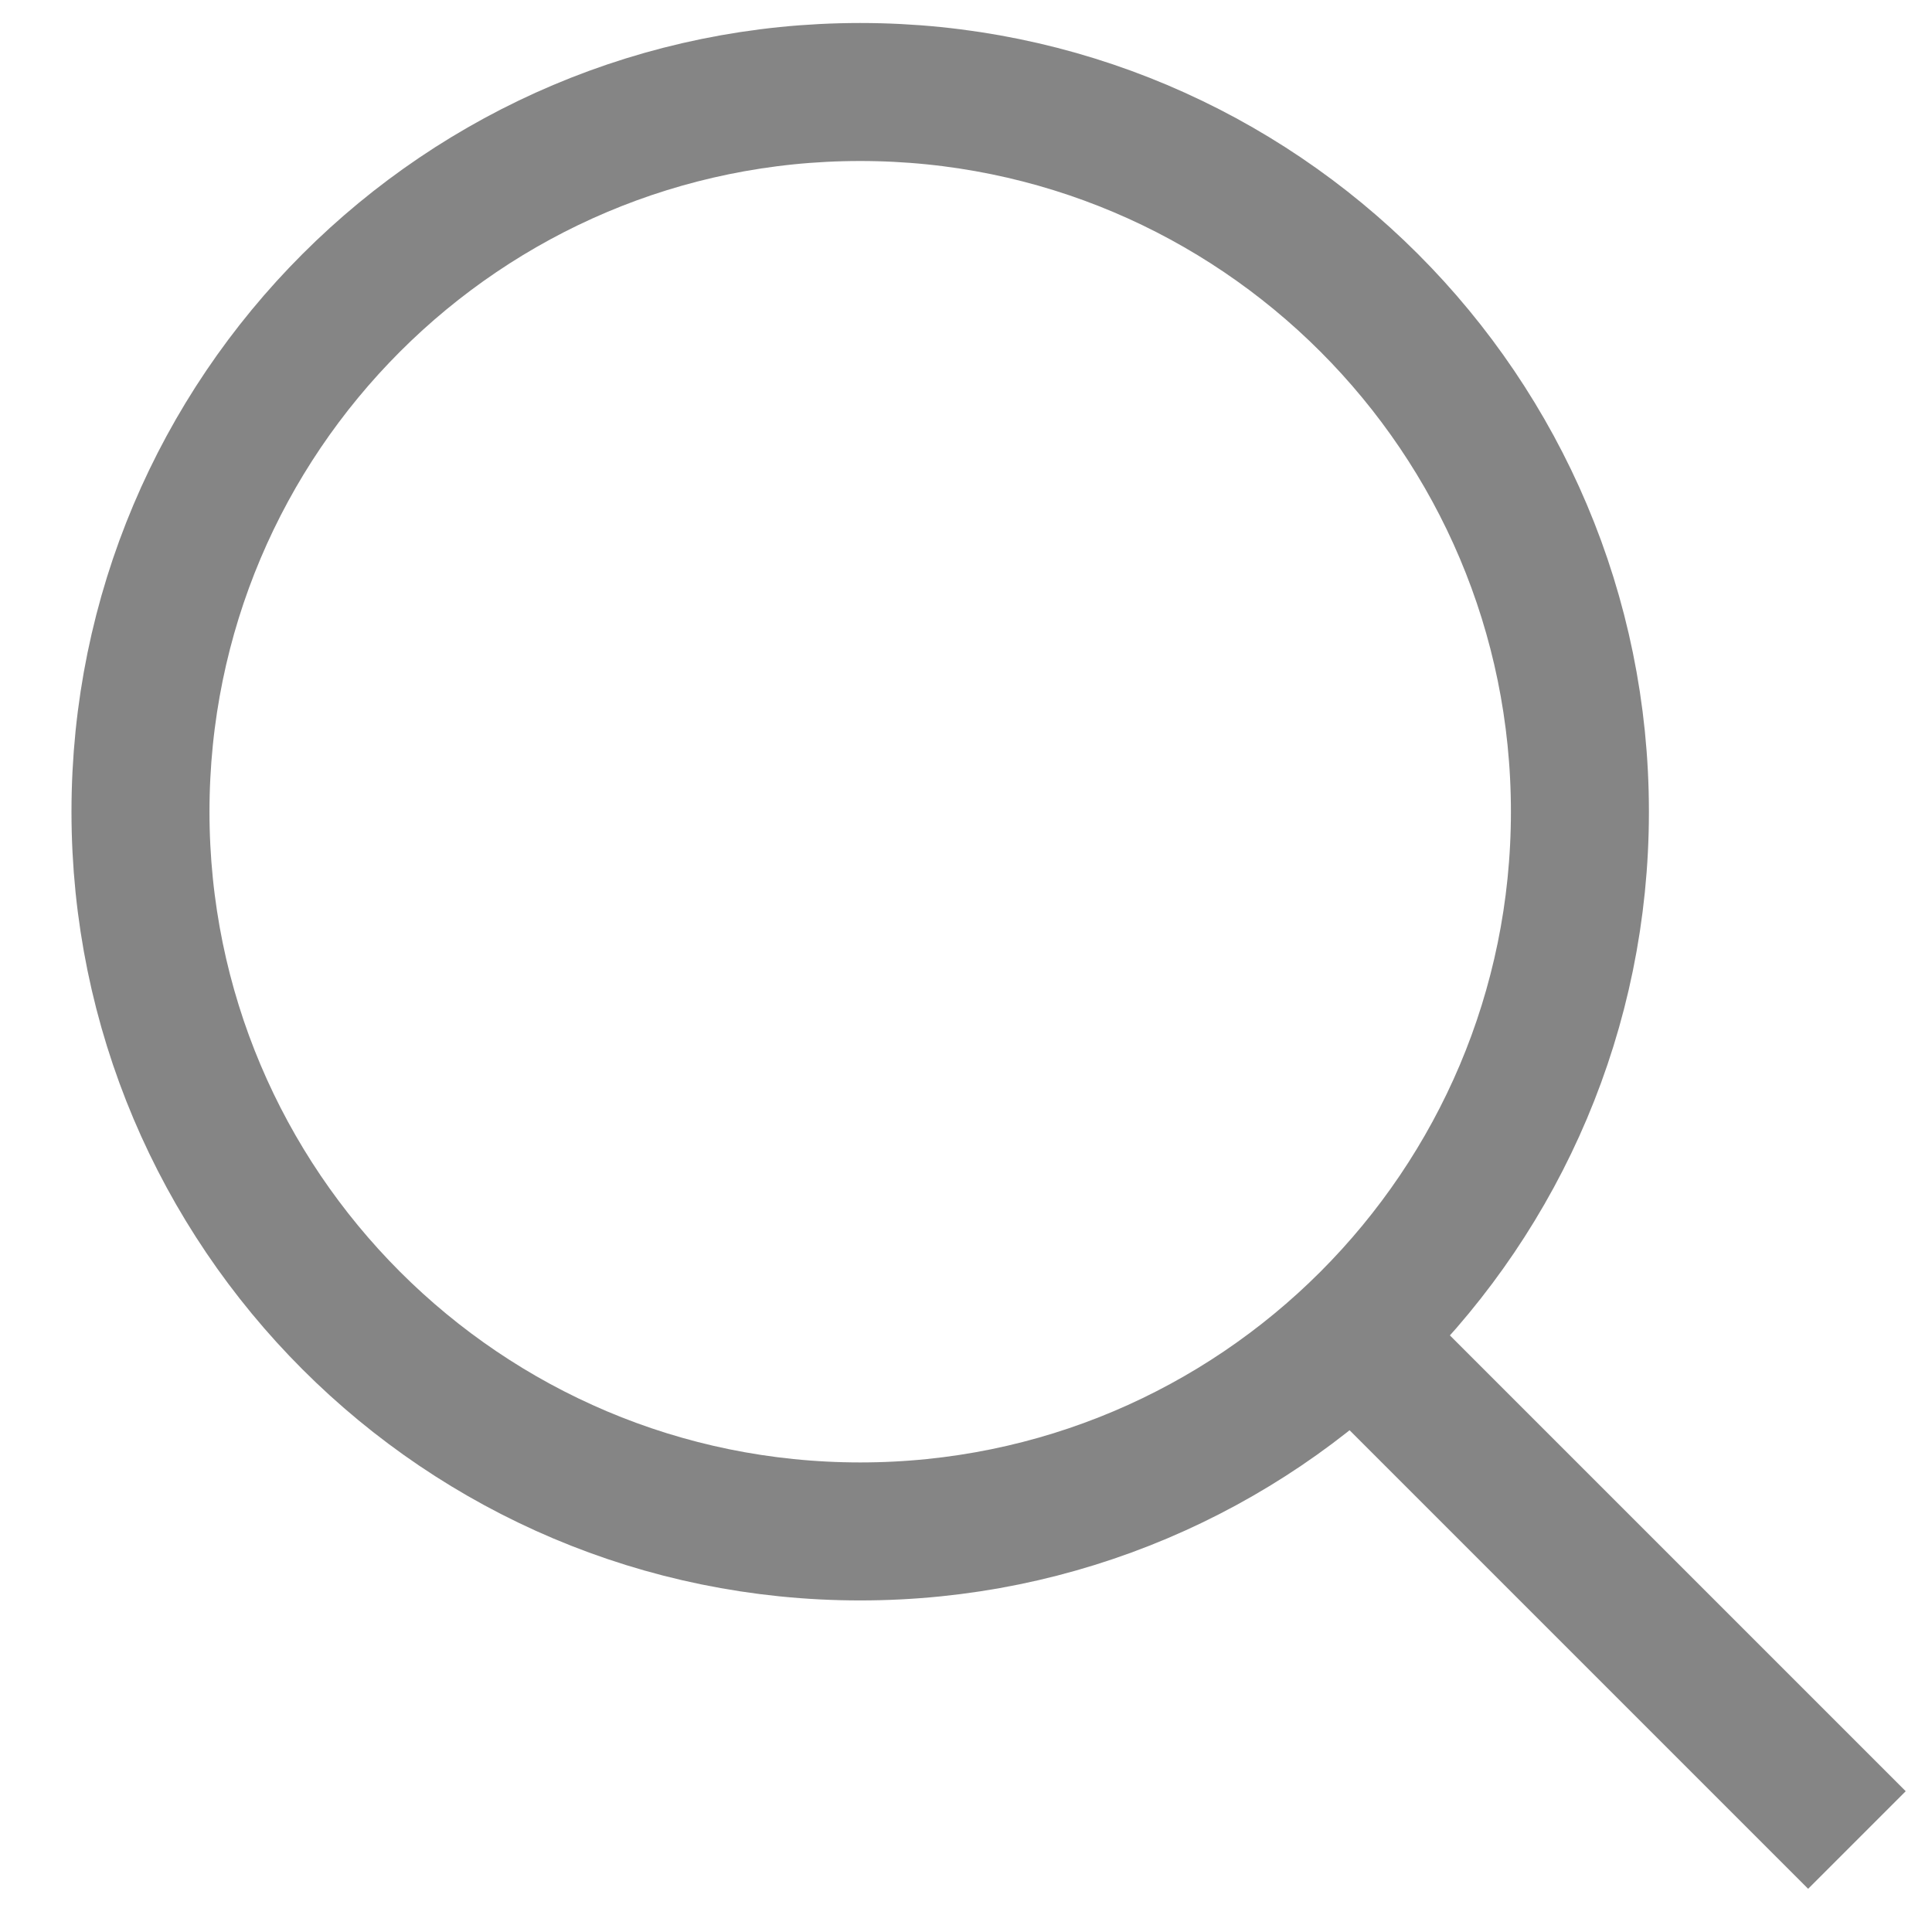
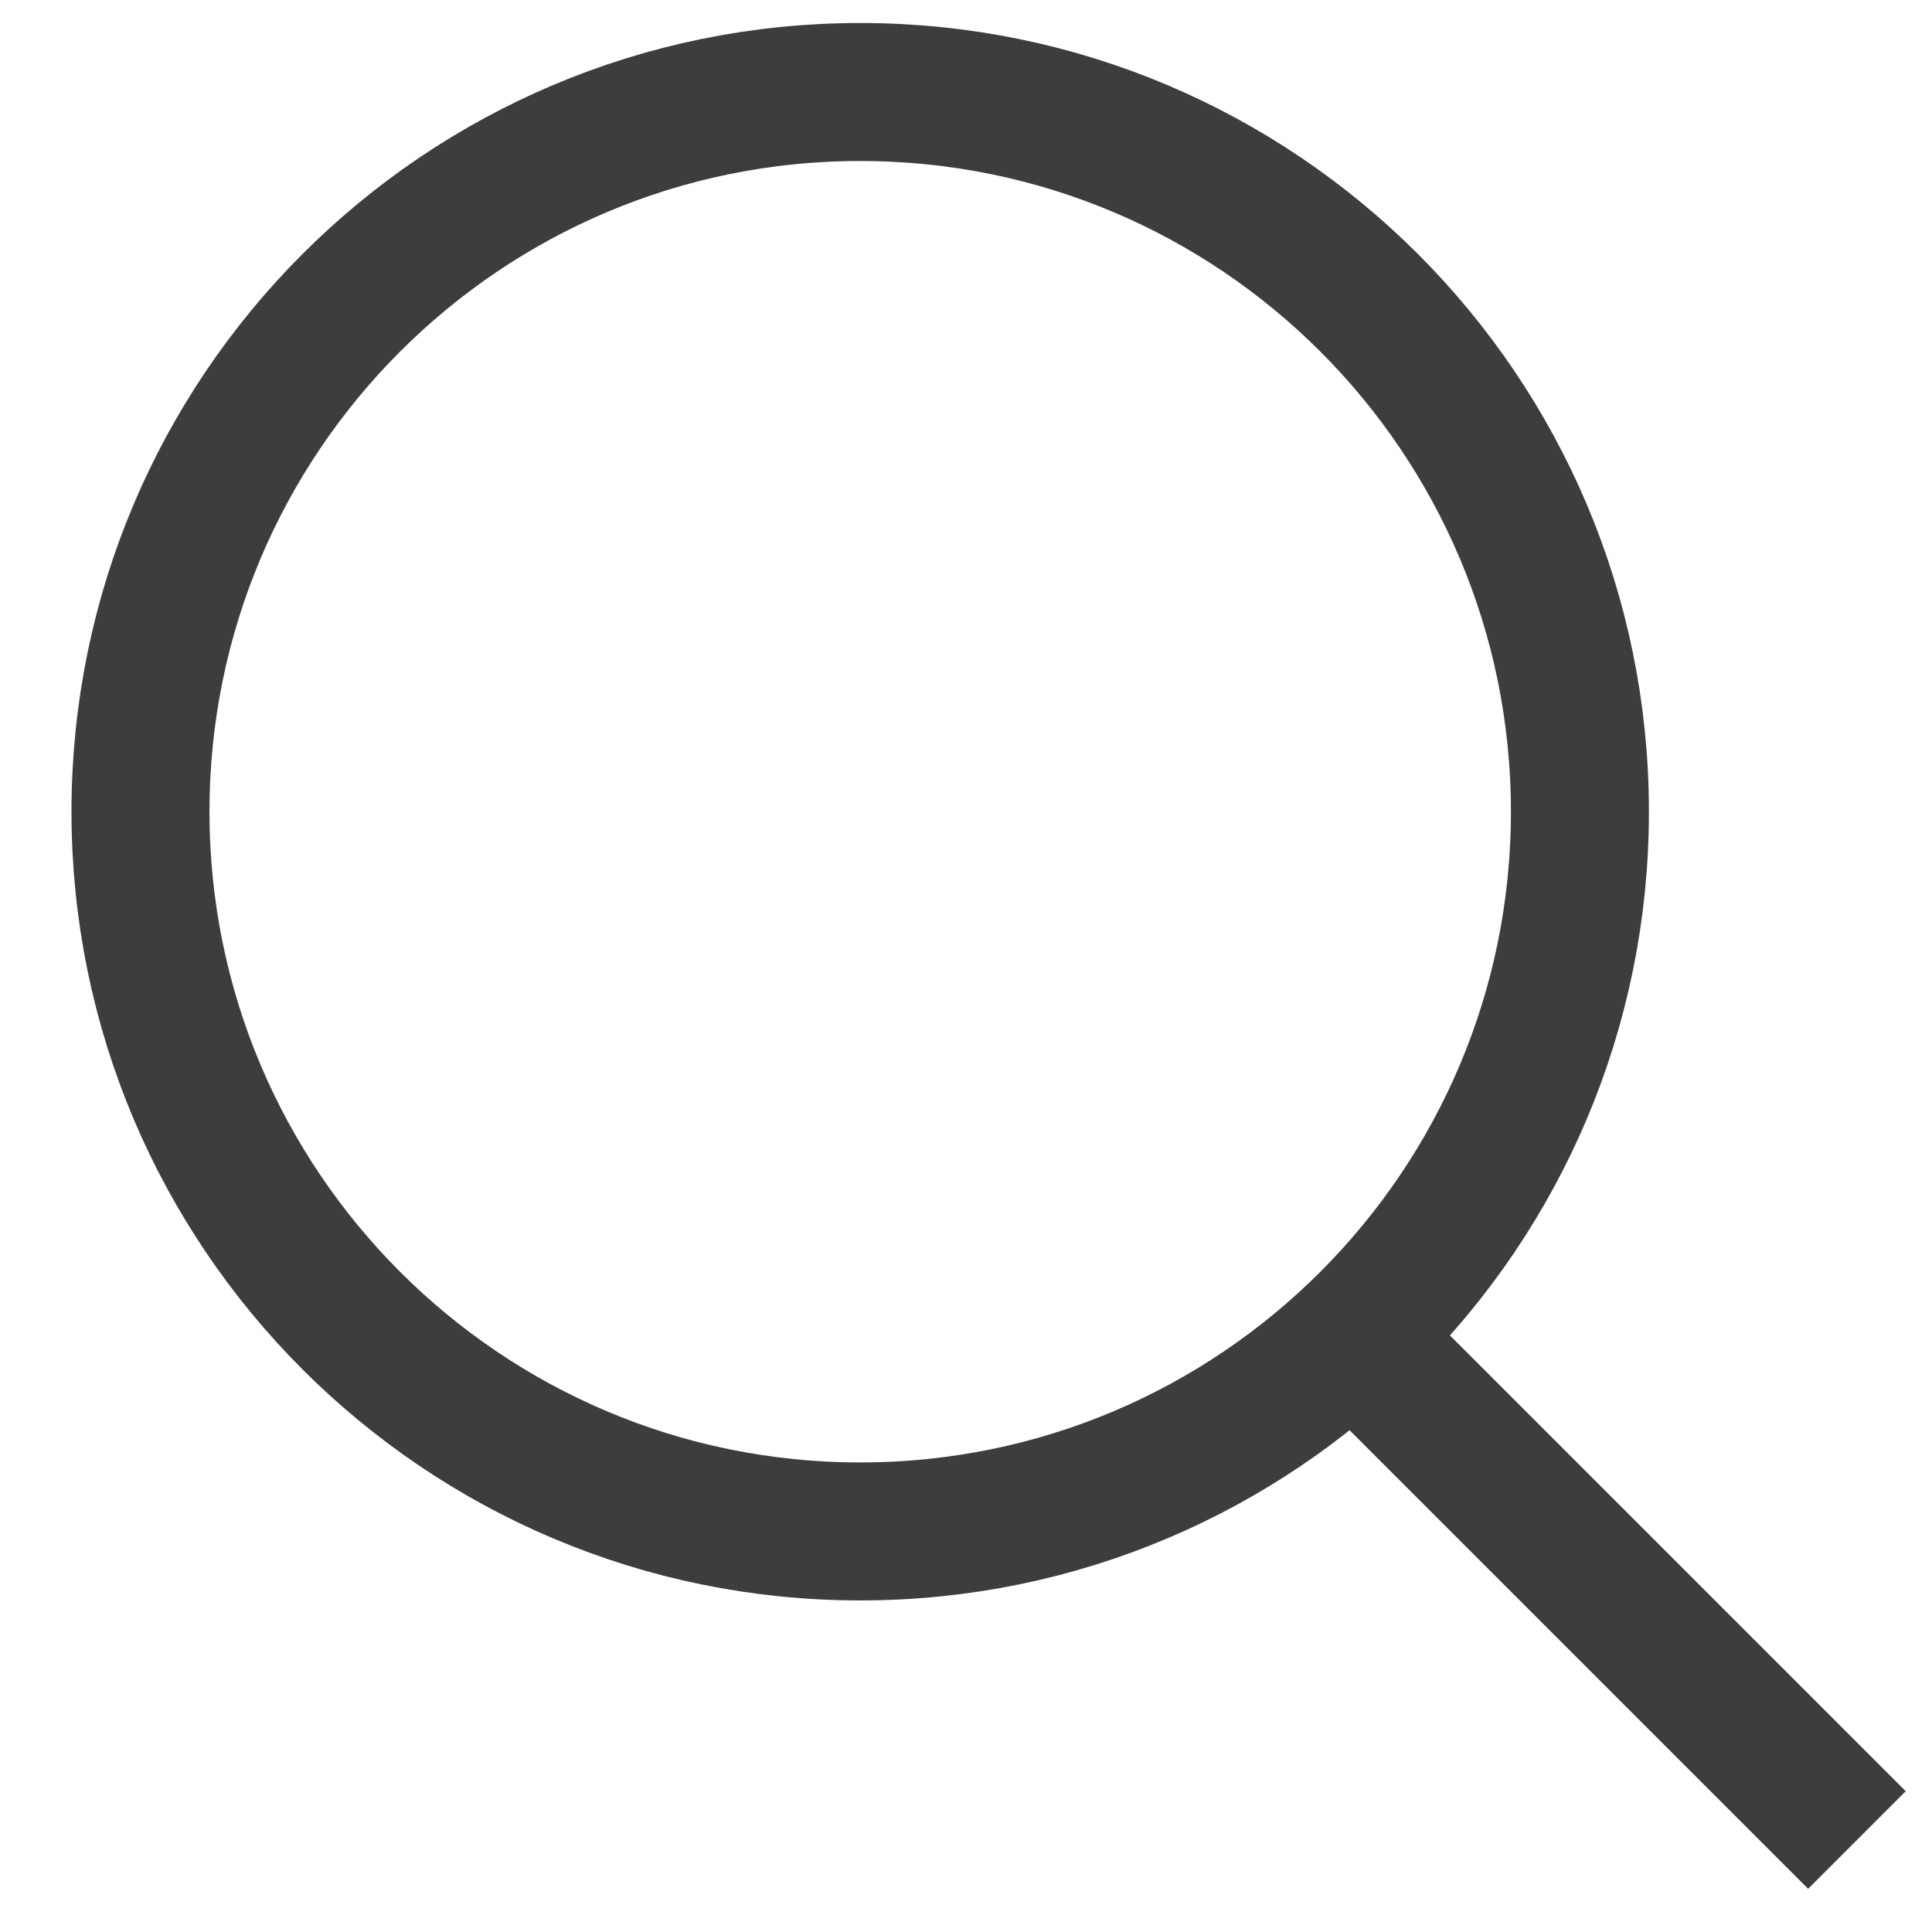
<svg xmlns="http://www.w3.org/2000/svg" width="21" height="21" viewBox="0 0 21 21" fill="none">
-   <path d="M14.652 14.468L20.184 20M17.173 8.823C17.173 13.143 13.671 16.646 9.35 16.646C5.03 16.646 1.527 13.143 1.527 8.823C1.527 4.502 5.03 1 9.35 1C13.671 1 17.173 4.502 17.173 8.823Z" stroke="#0D0D0D" stroke-opacity="0.5" stroke-width="1.5" />
+   <path d="M14.652 14.468L20.184 20M17.173 8.823C17.173 13.143 13.671 16.646 9.35 16.646C5.03 16.646 1.527 13.143 1.527 8.823C1.527 4.502 5.03 1 9.35 1C13.671 1 17.173 4.502 17.173 8.823Z" stroke="#0D0D0D" stroke-opacity="0.8" stroke-width="1.5" />
</svg>
